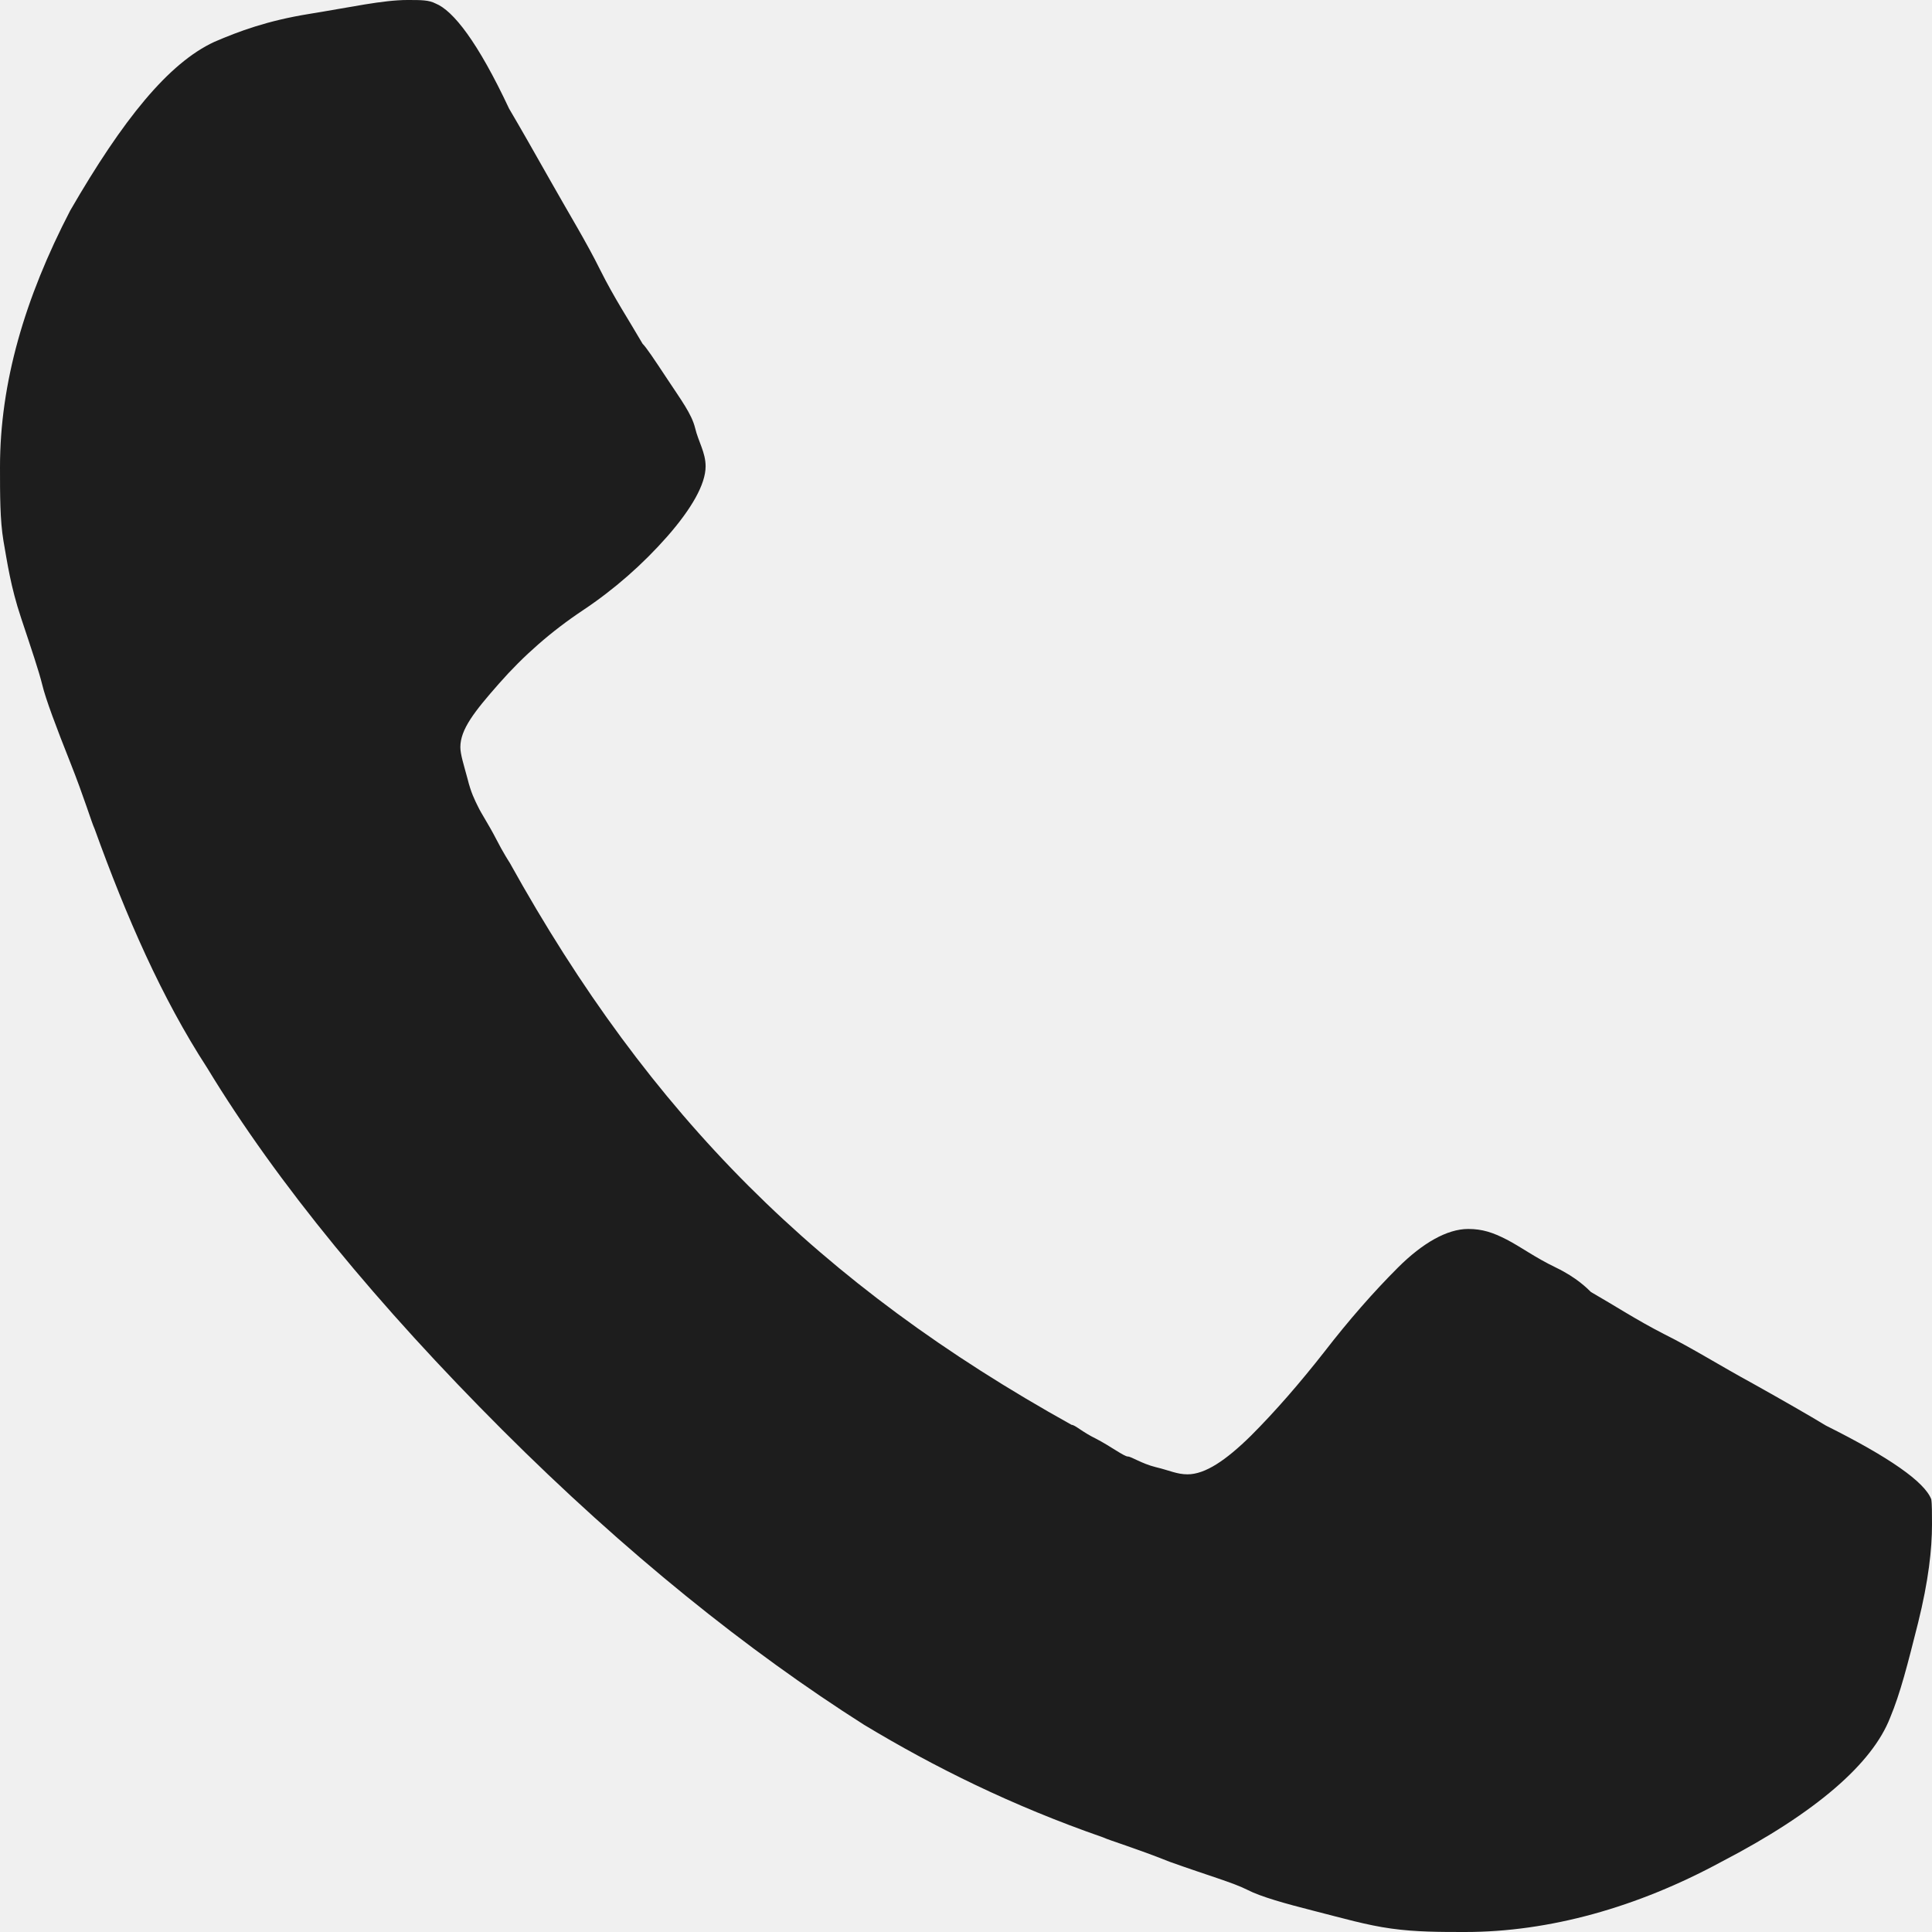
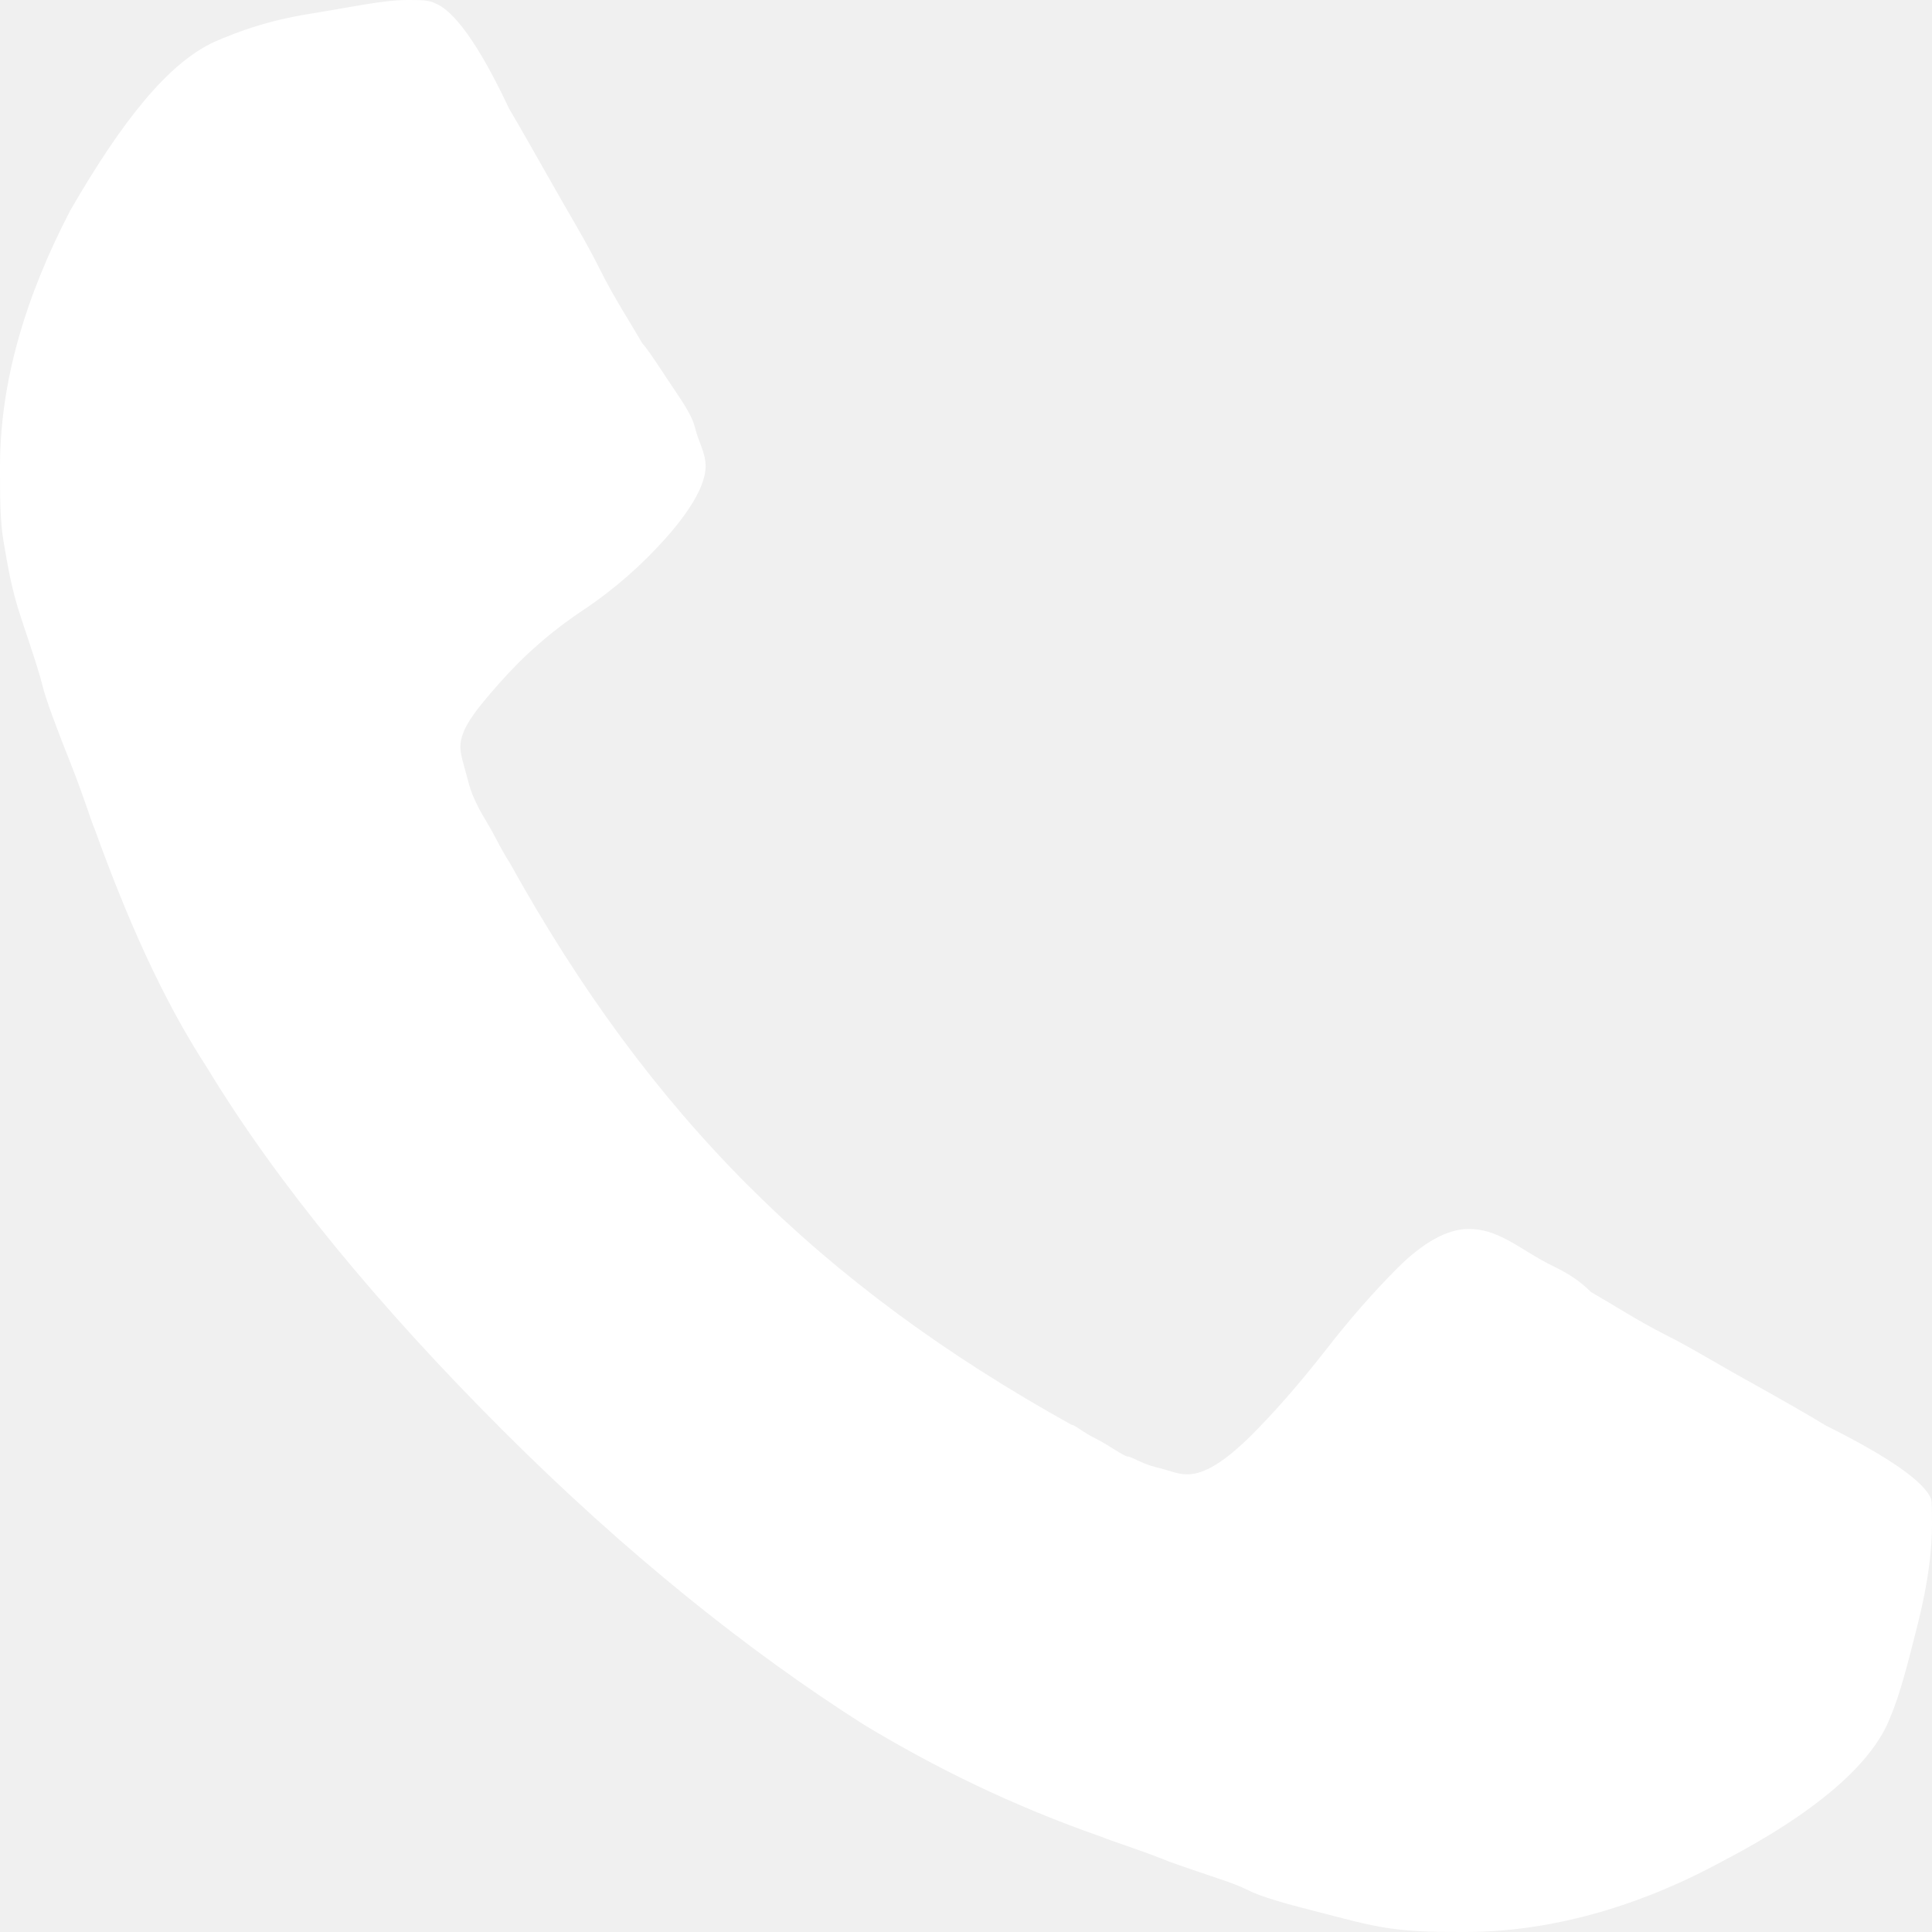
<svg xmlns="http://www.w3.org/2000/svg" width="18" height="18" viewBox="0 0 18 18" fill="none">
-   <path d="M18 14.203C18 14.432 17.968 14.727 17.87 15.121C17.771 15.514 17.705 15.775 17.61 16.003C17.445 16.428 16.924 16.886 16.038 17.346C15.254 17.771 14.435 18 13.648 18C13.419 18 13.191 18 12.962 17.968C12.734 17.937 12.505 17.87 12.241 17.803C11.978 17.736 11.749 17.673 11.619 17.606C11.489 17.54 11.261 17.476 10.898 17.346C10.572 17.216 10.343 17.149 10.276 17.118C9.425 16.822 8.705 16.464 8.051 16.07C6.971 15.384 5.825 14.467 4.679 13.321C3.533 12.175 2.584 11.028 1.93 9.949C1.505 9.295 1.178 8.543 0.882 7.724C0.851 7.657 0.784 7.429 0.654 7.102C0.524 6.775 0.425 6.511 0.394 6.381C0.362 6.251 0.295 6.054 0.197 5.759C0.098 5.463 0.067 5.235 0.032 5.038C0 4.845 0 4.616 0 4.352C0 3.568 0.229 2.781 0.654 1.962C1.146 1.111 1.571 0.587 1.997 0.39C2.225 0.292 2.489 0.193 2.879 0.13C3.27 0.067 3.568 0 3.797 0C3.927 0 3.994 0 4.057 0.032C4.222 0.098 4.451 0.39 4.743 1.012C4.841 1.178 4.971 1.406 5.136 1.698C5.302 1.993 5.463 2.254 5.593 2.517C5.723 2.777 5.854 2.974 5.987 3.203C6.019 3.234 6.086 3.333 6.216 3.53C6.346 3.727 6.444 3.857 6.476 3.987C6.507 4.117 6.574 4.215 6.574 4.345C6.574 4.511 6.444 4.739 6.216 4.999C5.987 5.259 5.723 5.491 5.432 5.685C5.136 5.882 4.876 6.11 4.648 6.37C4.419 6.63 4.289 6.796 4.289 6.961C4.289 7.028 4.321 7.126 4.356 7.256C4.388 7.386 4.423 7.453 4.454 7.516C4.486 7.583 4.553 7.682 4.62 7.812C4.686 7.942 4.75 8.04 4.75 8.04C5.404 9.218 6.124 10.199 6.975 11.05C7.826 11.9 8.807 12.621 9.984 13.275C10.016 13.275 10.083 13.342 10.213 13.405C10.343 13.472 10.473 13.57 10.508 13.57C10.54 13.57 10.638 13.637 10.768 13.669C10.898 13.7 10.965 13.736 11.064 13.736C11.229 13.736 11.422 13.605 11.654 13.377C11.883 13.148 12.111 12.885 12.34 12.593C12.568 12.298 12.797 12.037 13.025 11.809C13.254 11.581 13.482 11.45 13.679 11.45C13.809 11.45 13.908 11.482 14.038 11.549C14.168 11.616 14.298 11.714 14.495 11.809C14.692 11.904 14.79 12.006 14.822 12.037C15.05 12.168 15.247 12.298 15.507 12.431C15.768 12.561 16.031 12.727 16.327 12.888C16.622 13.053 16.85 13.184 17.012 13.282C17.603 13.577 17.93 13.806 17.993 13.968C18 14.006 18 14.105 18 14.203Z" fill="#1D1D1D" />
+   <path d="M18 14.203C18 14.432 17.968 14.727 17.87 15.121C17.771 15.514 17.705 15.775 17.61 16.003C17.445 16.428 16.924 16.886 16.038 17.346C15.254 17.771 14.435 18 13.648 18C13.419 18 13.191 18 12.962 17.968C12.734 17.937 12.505 17.87 12.241 17.803C11.978 17.736 11.749 17.673 11.619 17.606C11.489 17.54 11.261 17.476 10.898 17.346C10.572 17.216 10.343 17.149 10.276 17.118C9.425 16.822 8.705 16.464 8.051 16.07C6.971 15.384 5.825 14.467 4.679 13.321C3.533 12.175 2.584 11.028 1.93 9.949C1.505 9.295 1.178 8.543 0.882 7.724C0.851 7.657 0.784 7.429 0.654 7.102C0.524 6.775 0.425 6.511 0.394 6.381C0.362 6.251 0.295 6.054 0.197 5.759C0.098 5.463 0.067 5.235 0.032 5.038C0 4.845 0 4.616 0 4.352C0 3.568 0.229 2.781 0.654 1.962C1.146 1.111 1.571 0.587 1.997 0.39C2.225 0.292 2.489 0.193 2.879 0.13C3.27 0.067 3.568 0 3.797 0C3.927 0 3.994 0 4.057 0.032C4.222 0.098 4.451 0.39 4.743 1.012C4.841 1.178 4.971 1.406 5.136 1.698C5.302 1.993 5.463 2.254 5.593 2.517C5.723 2.777 5.854 2.974 5.987 3.203C6.019 3.234 6.086 3.333 6.216 3.53C6.346 3.727 6.444 3.857 6.476 3.987C6.507 4.117 6.574 4.215 6.574 4.345C6.574 4.511 6.444 4.739 6.216 4.999C5.987 5.259 5.723 5.491 5.432 5.685C5.136 5.882 4.876 6.11 4.648 6.37C4.419 6.63 4.289 6.796 4.289 6.961C4.289 7.028 4.321 7.126 4.356 7.256C4.388 7.386 4.423 7.453 4.454 7.516C4.486 7.583 4.553 7.682 4.62 7.812C4.686 7.942 4.75 8.04 4.75 8.04C5.404 9.218 6.124 10.199 6.975 11.05C7.826 11.9 8.807 12.621 9.984 13.275C10.016 13.275 10.083 13.342 10.213 13.405C10.343 13.472 10.473 13.57 10.508 13.57C10.54 13.57 10.638 13.637 10.768 13.669C10.898 13.7 10.965 13.736 11.064 13.736C11.229 13.736 11.422 13.605 11.654 13.377C11.883 13.148 12.111 12.885 12.34 12.593C12.568 12.298 12.797 12.037 13.025 11.809C13.254 11.581 13.482 11.45 13.679 11.45C13.809 11.45 13.908 11.482 14.038 11.549C14.168 11.616 14.298 11.714 14.495 11.809C14.692 11.904 14.79 12.006 14.822 12.037C15.05 12.168 15.247 12.298 15.507 12.431C15.768 12.561 16.031 12.727 16.327 12.888C16.622 13.053 16.85 13.184 17.012 13.282C17.603 13.577 17.93 13.806 17.993 13.968C18 14.006 18 14.105 18 14.203Z" fill="white" />
</svg>
